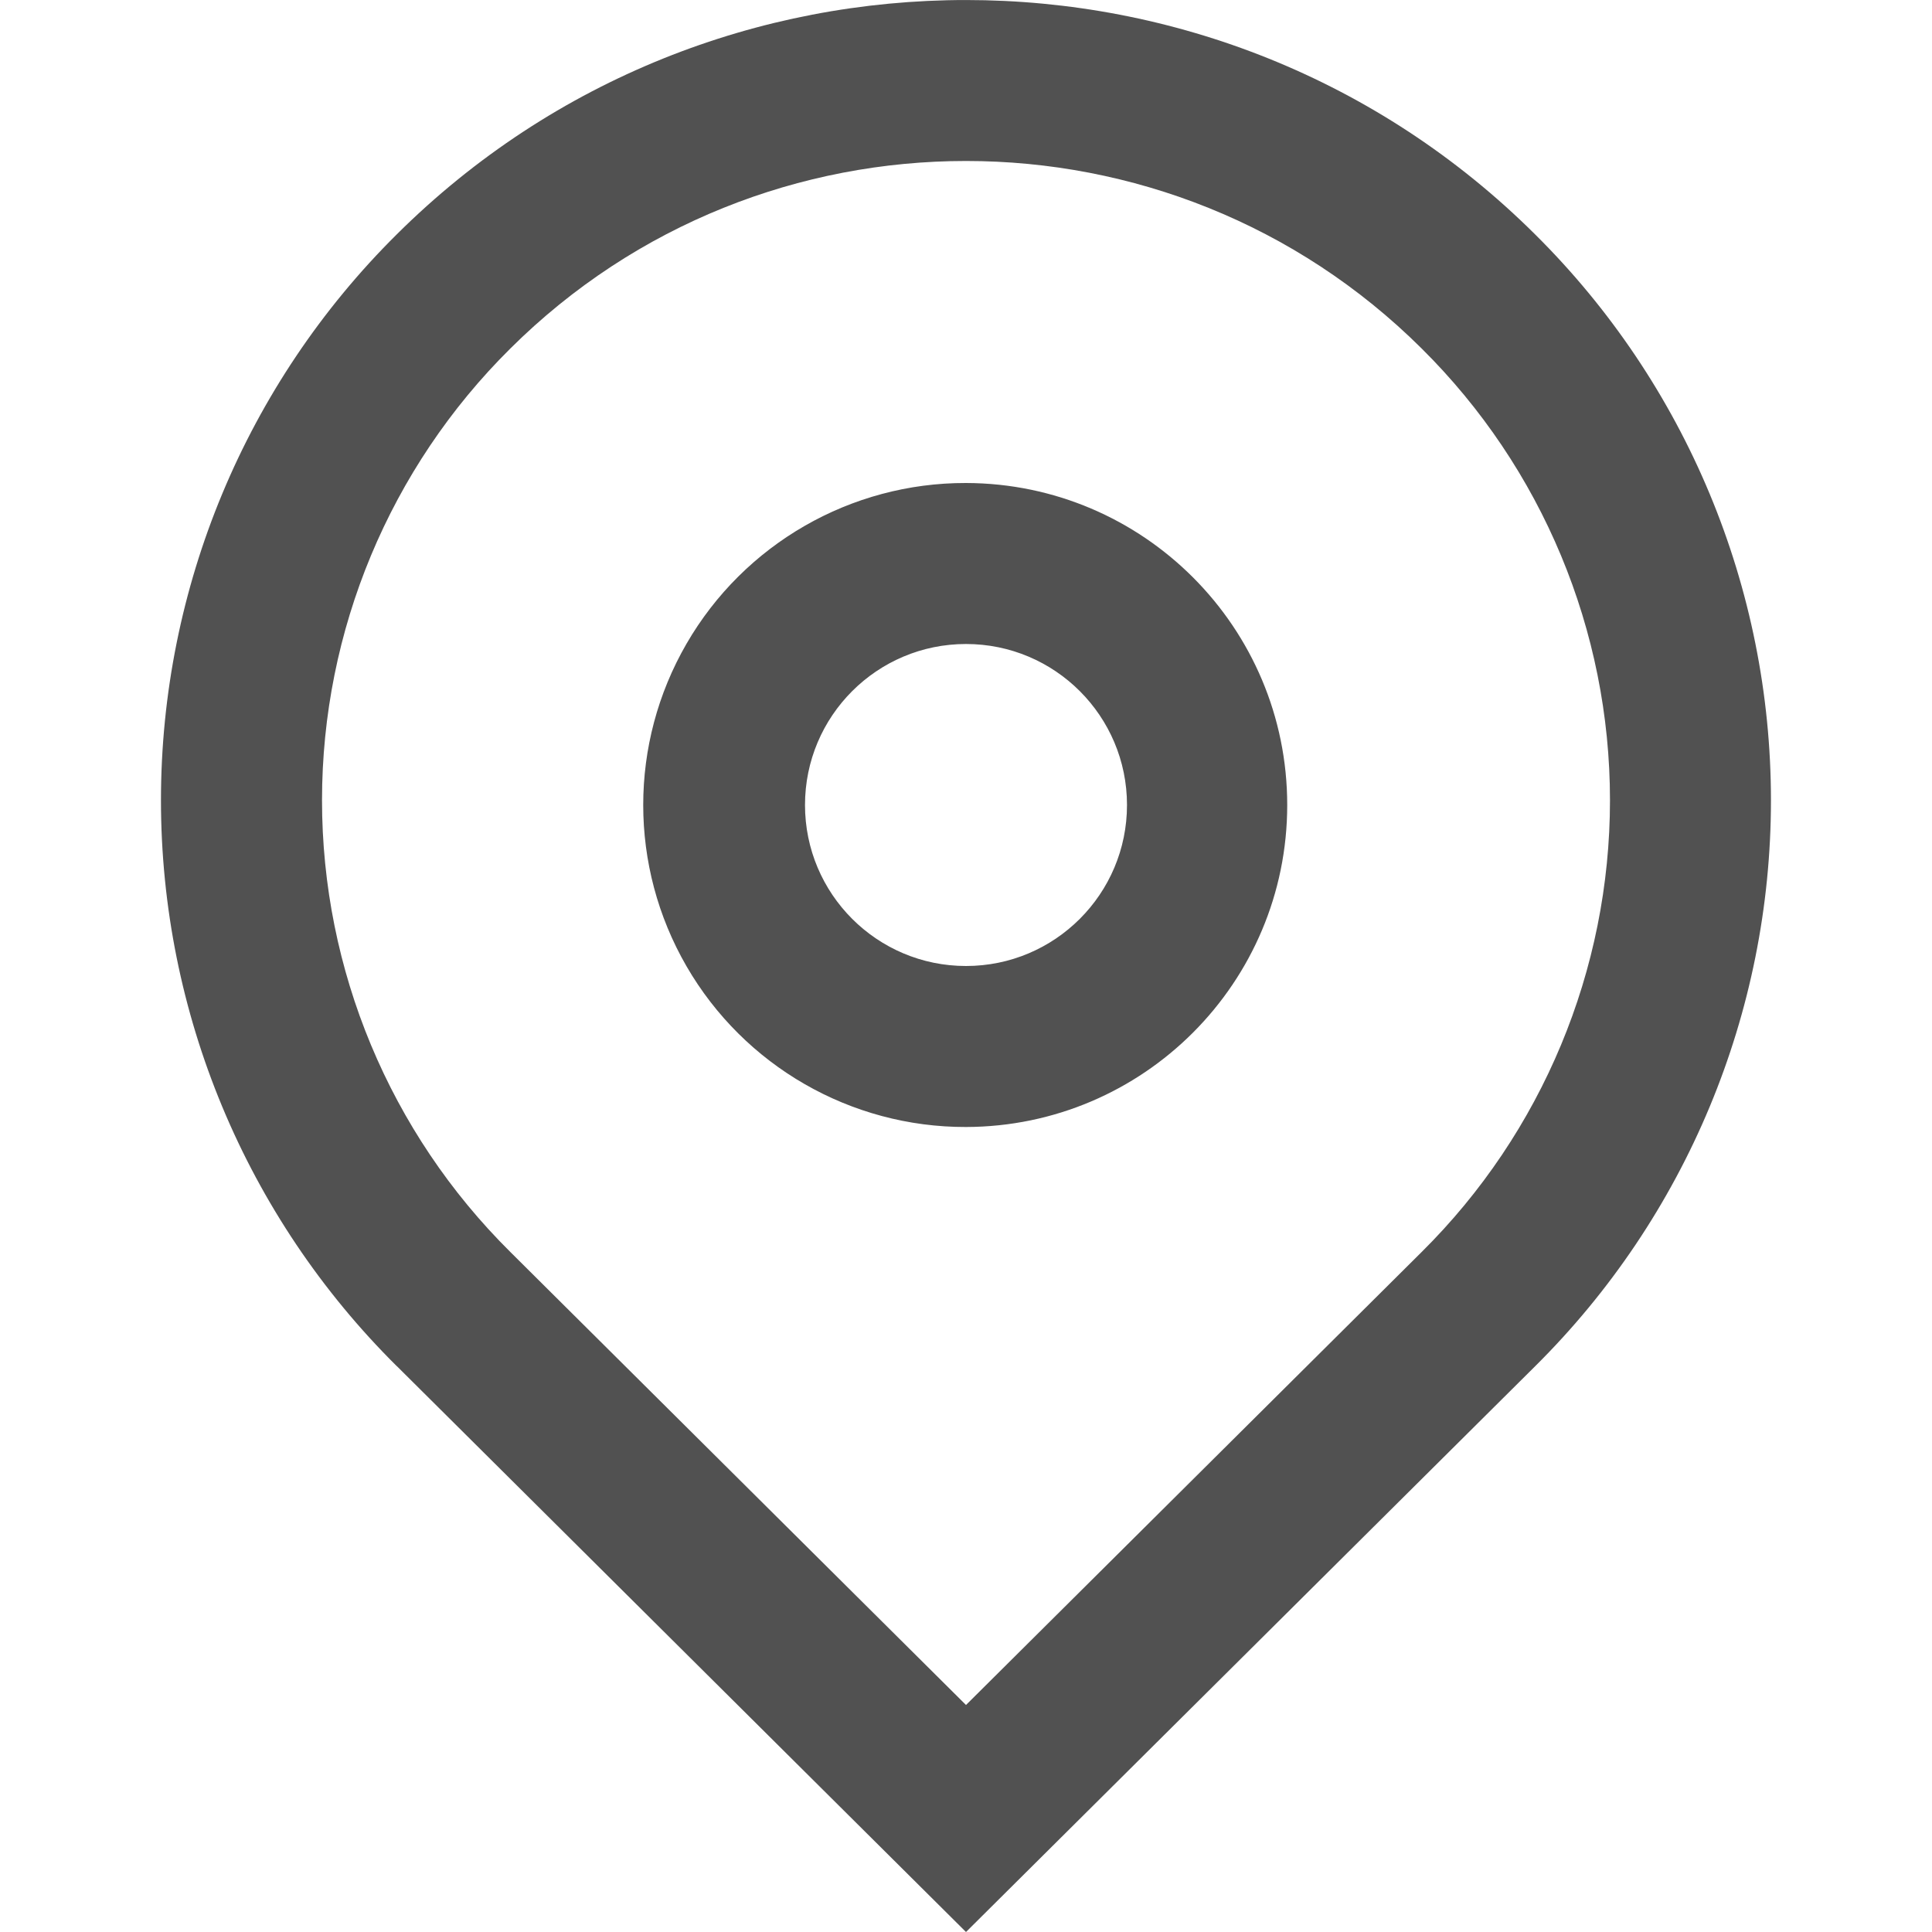
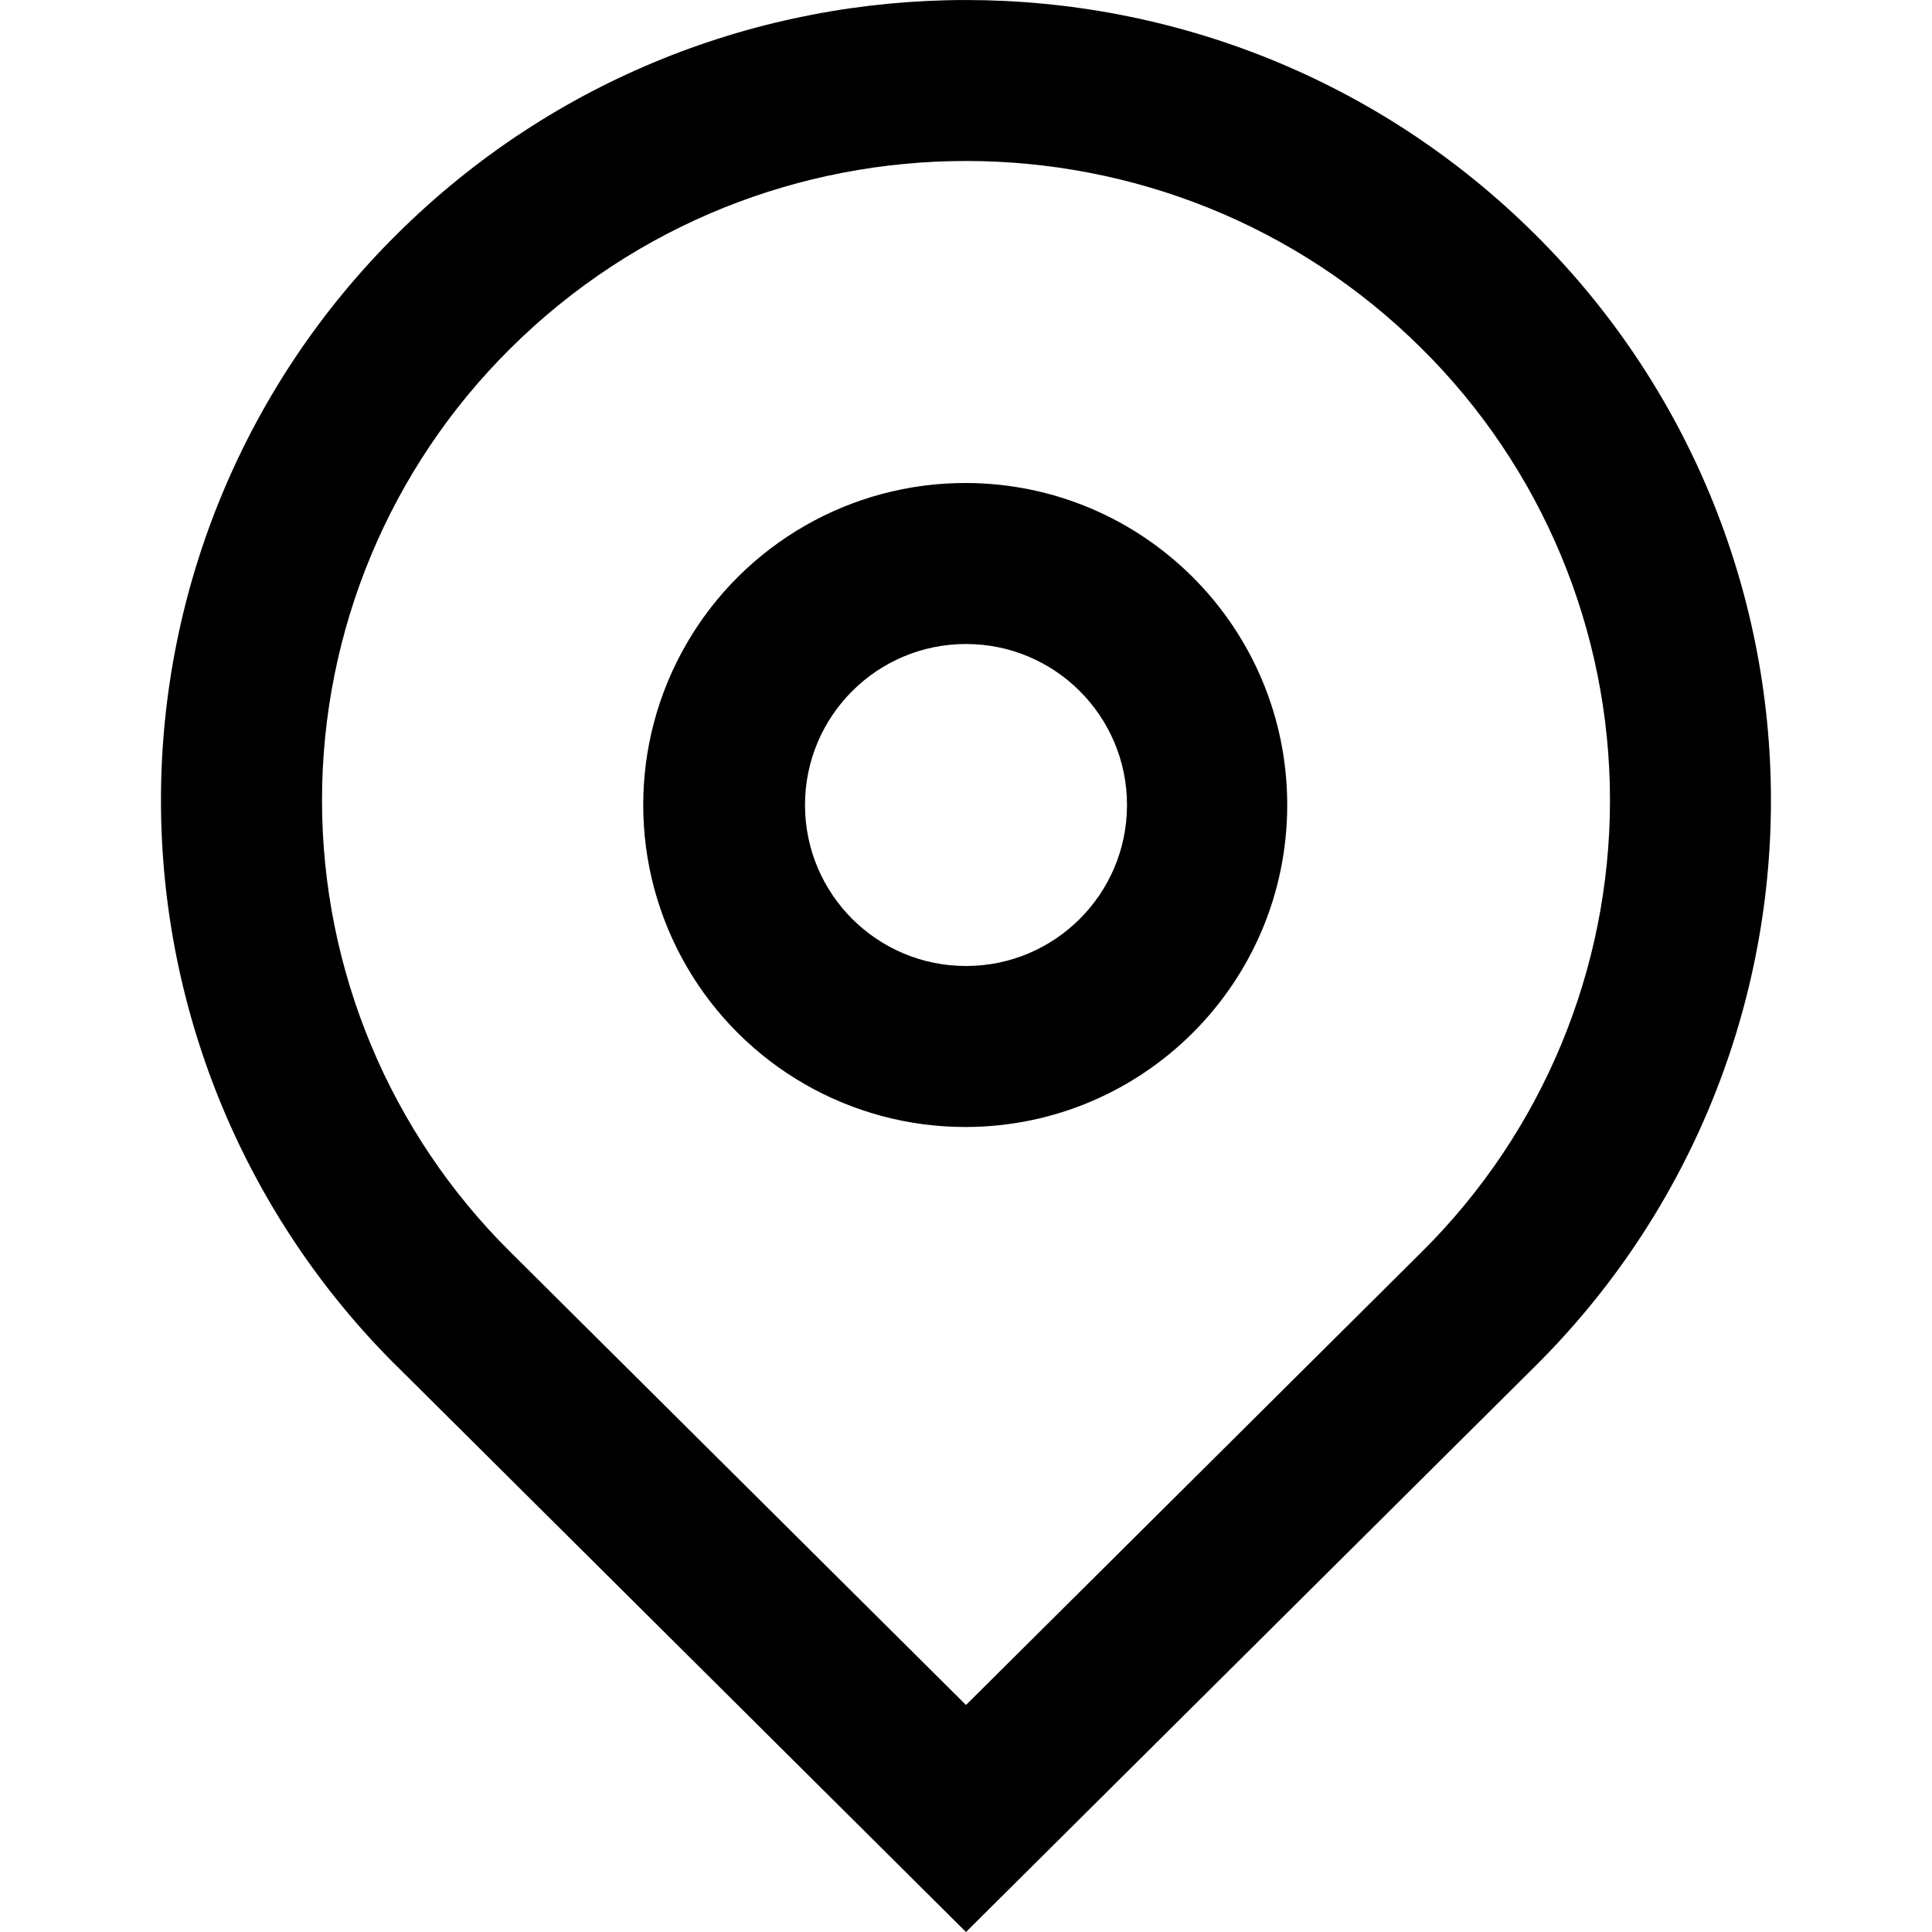
<svg xmlns="http://www.w3.org/2000/svg" t="1700034383036" class="icon" viewBox="0 0 1024 1024" version="1.1" p-id="31031" width="200" height="200">
-   <path d="M753.536 663.552a337.067 337.067 0 0 0 0-478.805c-133.333-132.565-349.739-132.565-483.072 0a337.067 337.067 0 0 0 0 478.805L512 903.68l241.536-240.128zM210.304 724.096a422.4 422.4 0 0 1 0-599.893C376.917-41.387 647.083-41.387 813.653 124.245a422.4 422.4 0 0 1 0 599.893L512 1024l-301.696-299.947zM512 512a85.333 85.333 0 1 0 0-170.667 85.333 85.333 0 0 0 0 170.667z m0 85.333a170.667 170.667 0 1 1 0-341.333 170.667 170.667 0 0 1 0 341.333z" fill="#515151" p-id="31032" />
+   <path d="M753.536 663.552a337.067 337.067 0 0 0 0-478.805c-133.333-132.565-349.739-132.565-483.072 0a337.067 337.067 0 0 0 0 478.805L512 903.68l241.536-240.128zM210.304 724.096a422.4 422.4 0 0 1 0-599.893C376.917-41.387 647.083-41.387 813.653 124.245a422.4 422.4 0 0 1 0 599.893L512 1024l-301.696-299.947zM512 512a85.333 85.333 0 1 0 0-170.667 85.333 85.333 0 0 0 0 170.667z m0 85.333a170.667 170.667 0 1 1 0-341.333 170.667 170.667 0 0 1 0 341.333z" fill="currentColor" p-id="31032" />
</svg>
